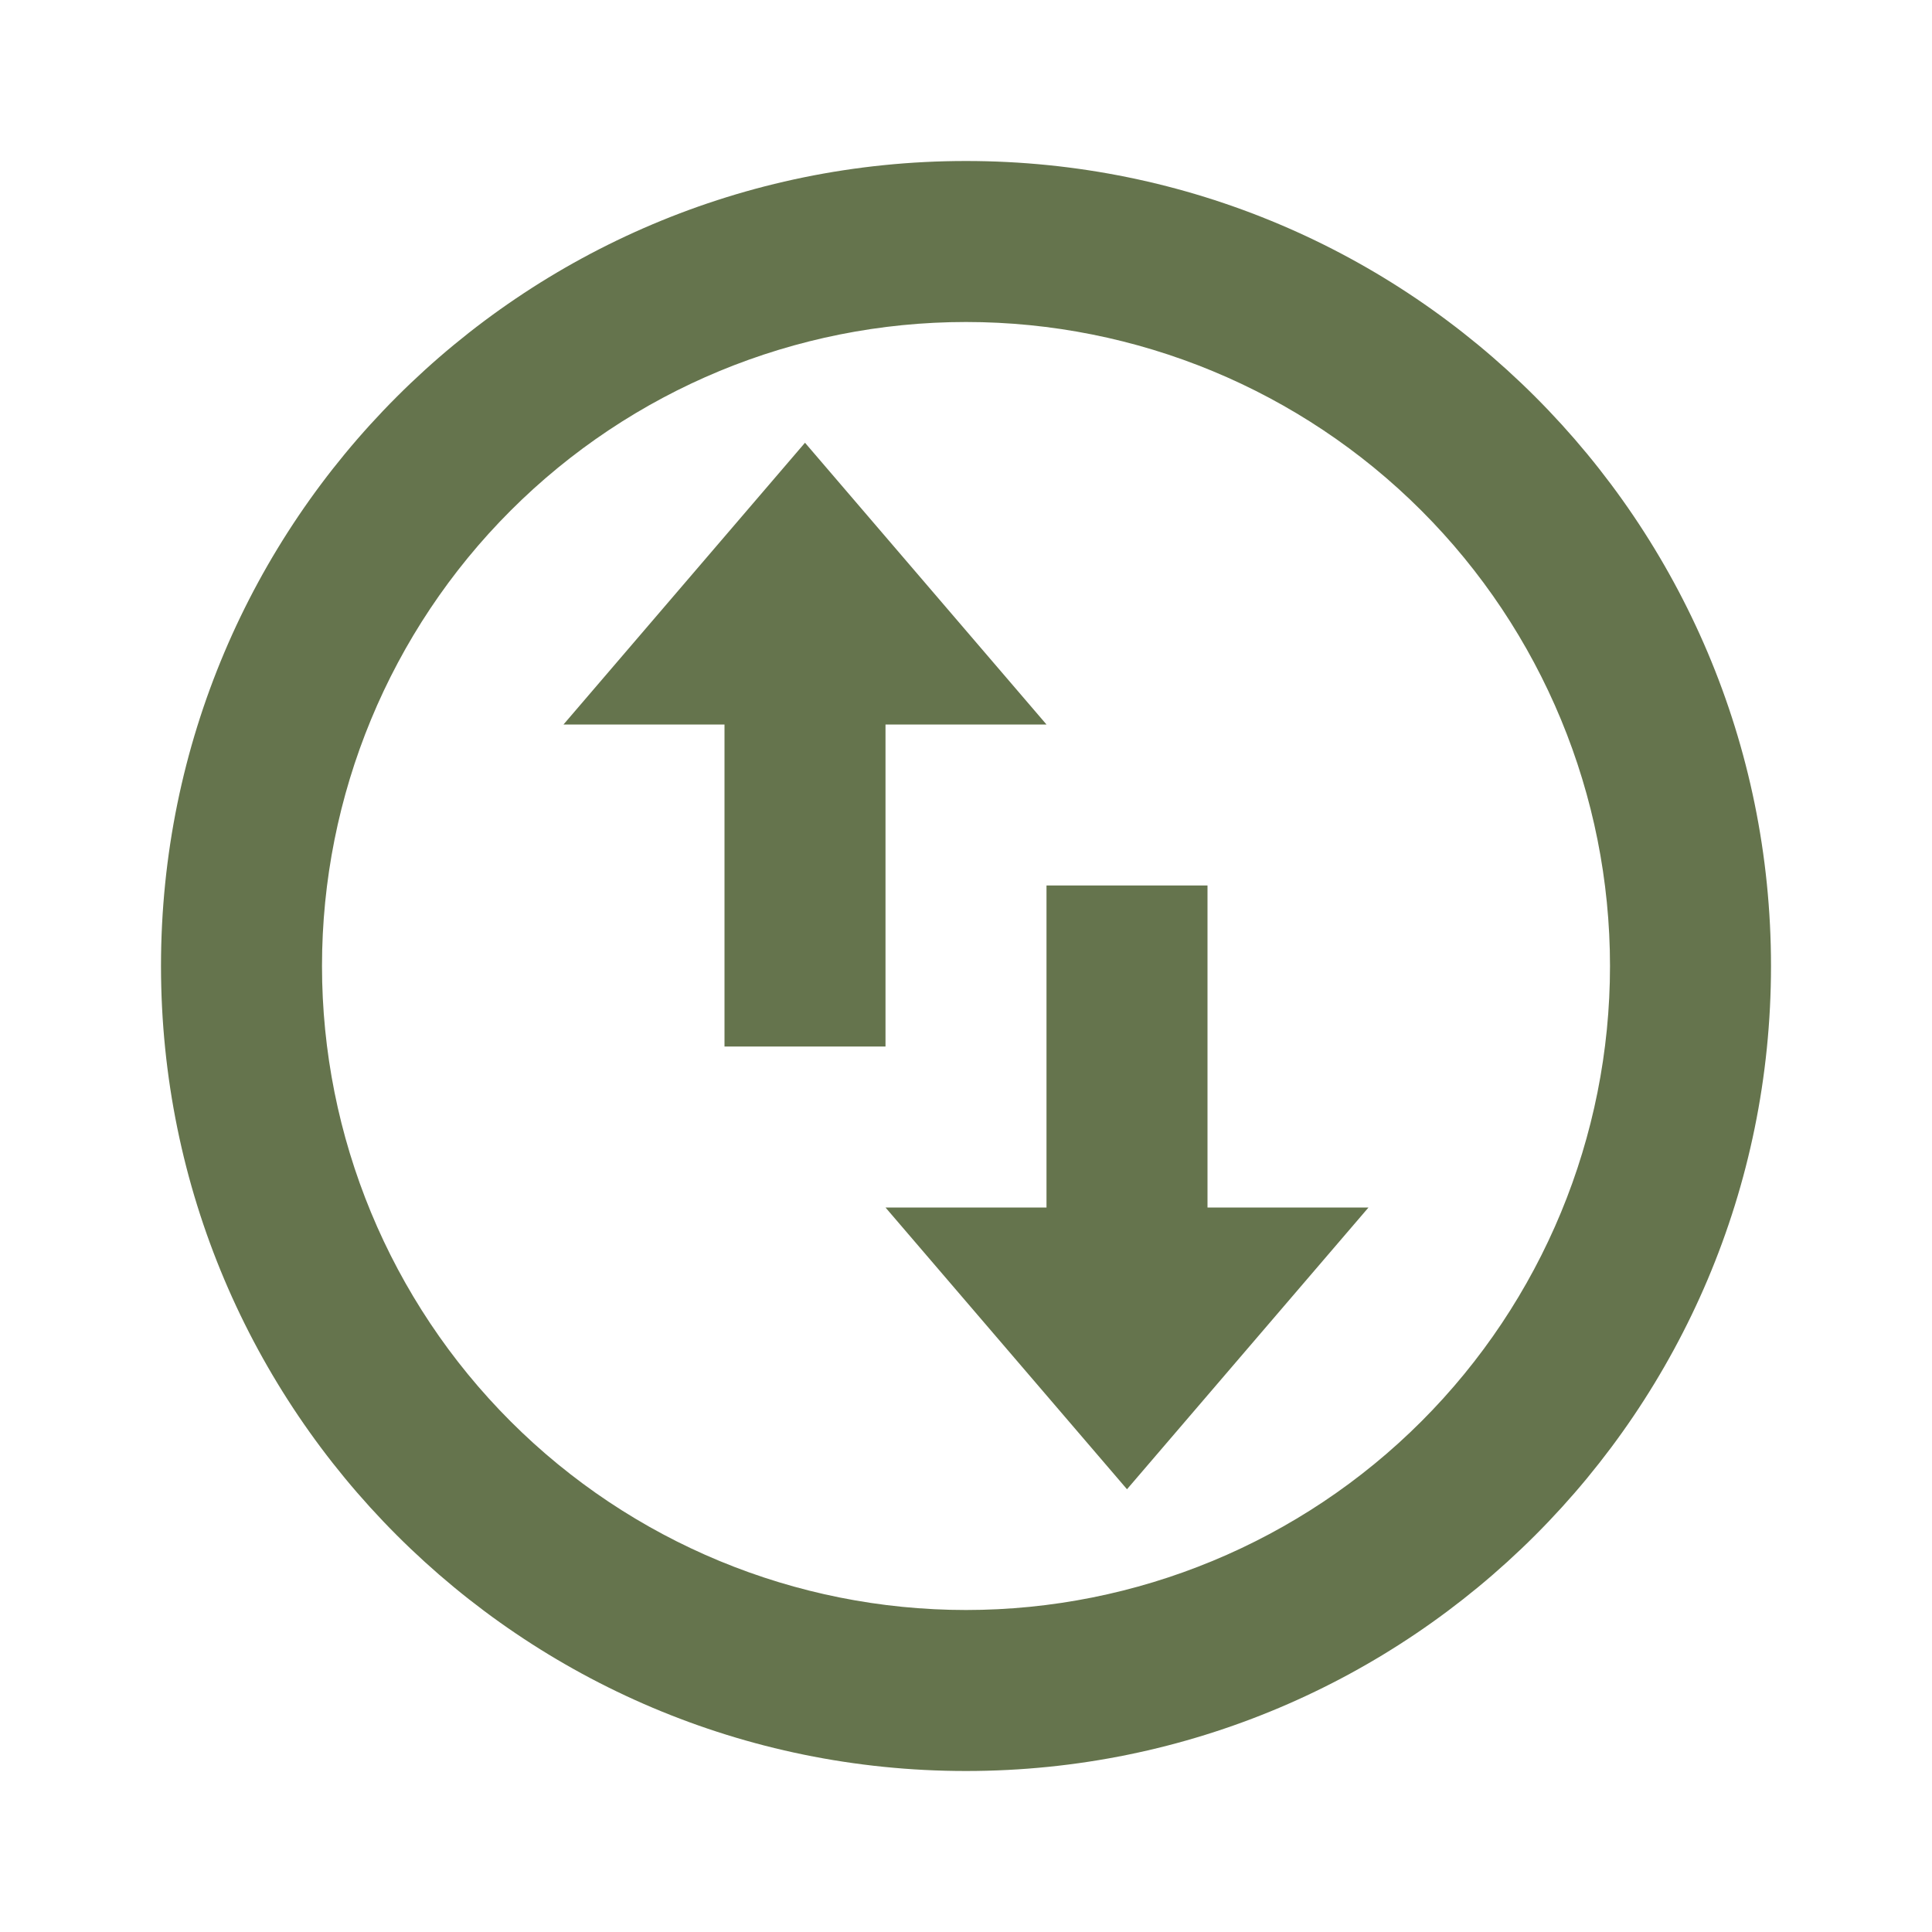
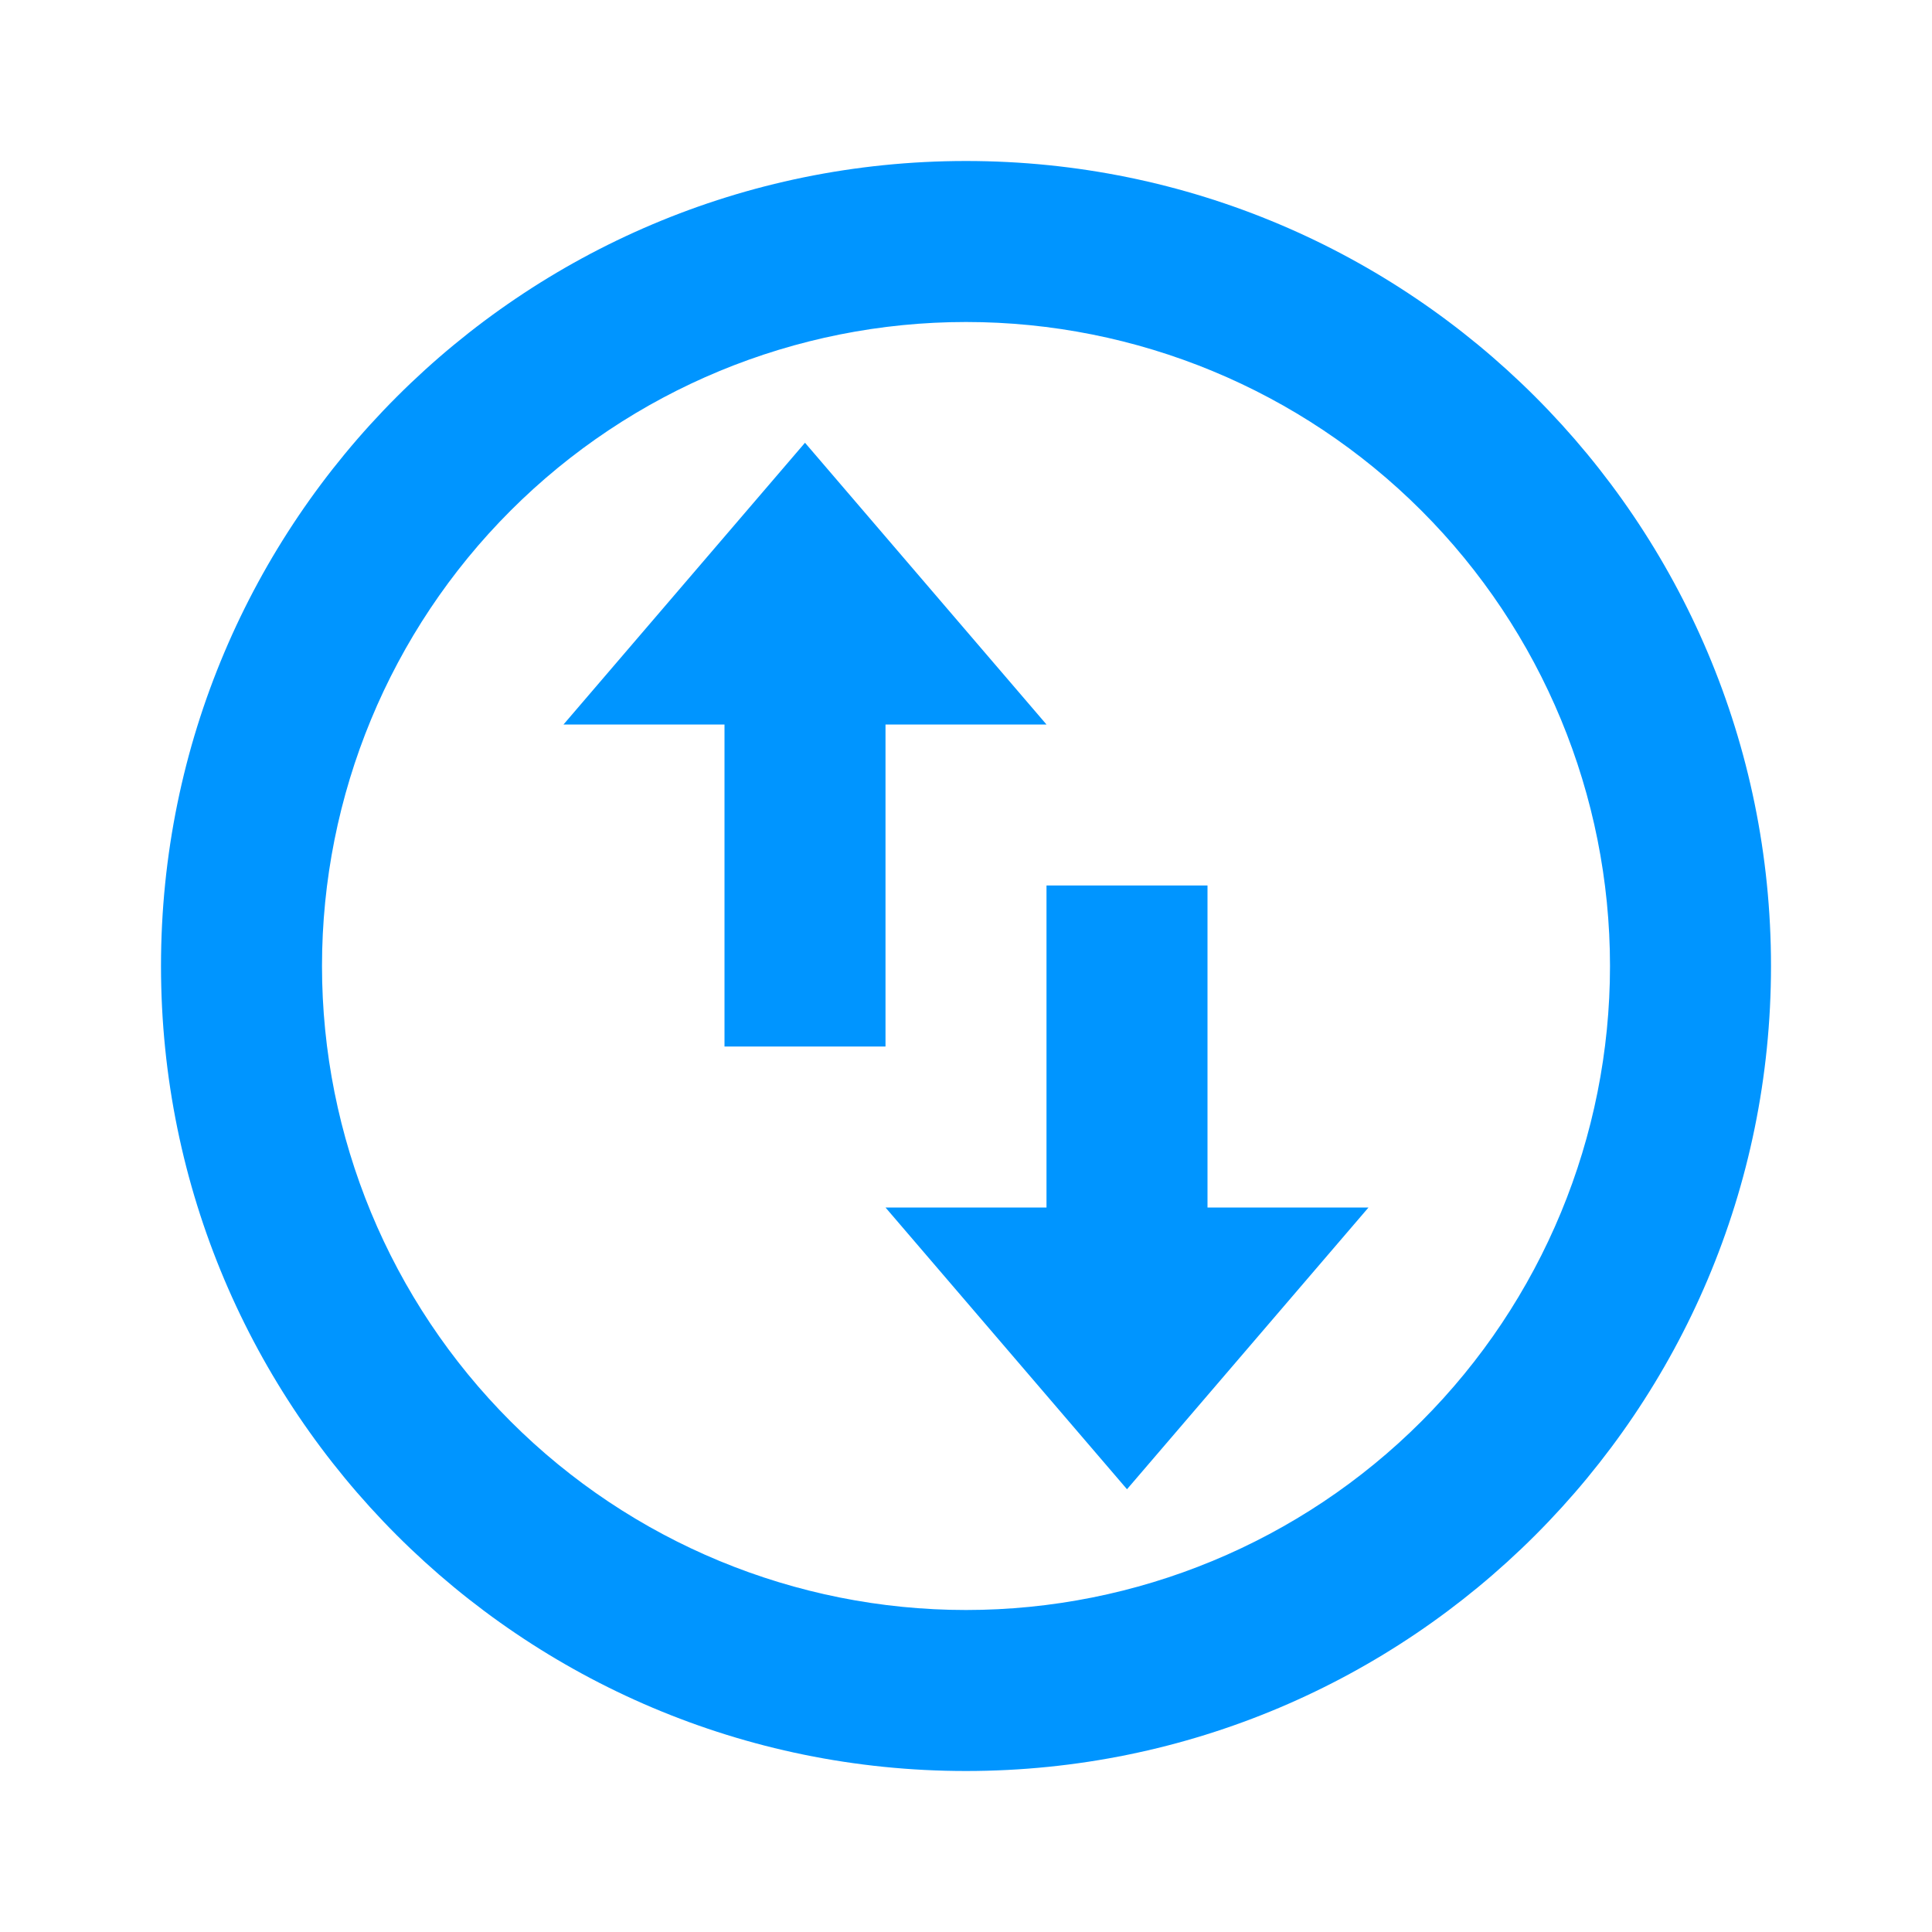
<svg xmlns="http://www.w3.org/2000/svg" width="24" height="24" viewBox="0 0 24 24" fill="none">
-   <path d="M12 22C6.477 22 2 17.523 2 12C2 6.477 6.477 2 12 2C17.523 2 22 6.477 22 12C22 17.523 17.523 22 12 22ZM12 20C14.122 20 16.157 19.157 17.657 17.657C19.157 16.157 20 14.122 20 12C20 9.878 19.157 7.843 17.657 6.343C16.157 4.843 14.122 4 12 4C9.878 4 7.843 4.843 6.343 6.343C4.843 7.843 4 9.878 4 12C4 14.122 4.843 16.157 6.343 17.657C7.843 19.157 9.878 20 12 20ZM7 9L10 5.5L13 9H11V13H9V9H7ZM17 15L14 18.5L11 15H13V11H15V15H17Z" fill="#65744D" />
+   <path d="M12 22C6.477 22 2 17.523 2 12C2 6.477 6.477 2 12 2C17.523 2 22 6.477 22 12C22 17.523 17.523 22 12 22ZM12 20C14.122 20 16.157 19.157 17.657 17.657C19.157 16.157 20 14.122 20 12C20 9.878 19.157 7.843 17.657 6.343C16.157 4.843 14.122 4 12 4C9.878 4 7.843 4.843 6.343 6.343C4.843 7.843 4 9.878 4 12C4 14.122 4.843 16.157 6.343 17.657C7.843 19.157 9.878 20 12 20ZM7 9L10 5.5L13 9H11V13H9V9H7ZM17 15L14 18.5L11 15H13V11H15V15H17Z" style="fill: rgb(0, 149, 255);" />
</svg>
